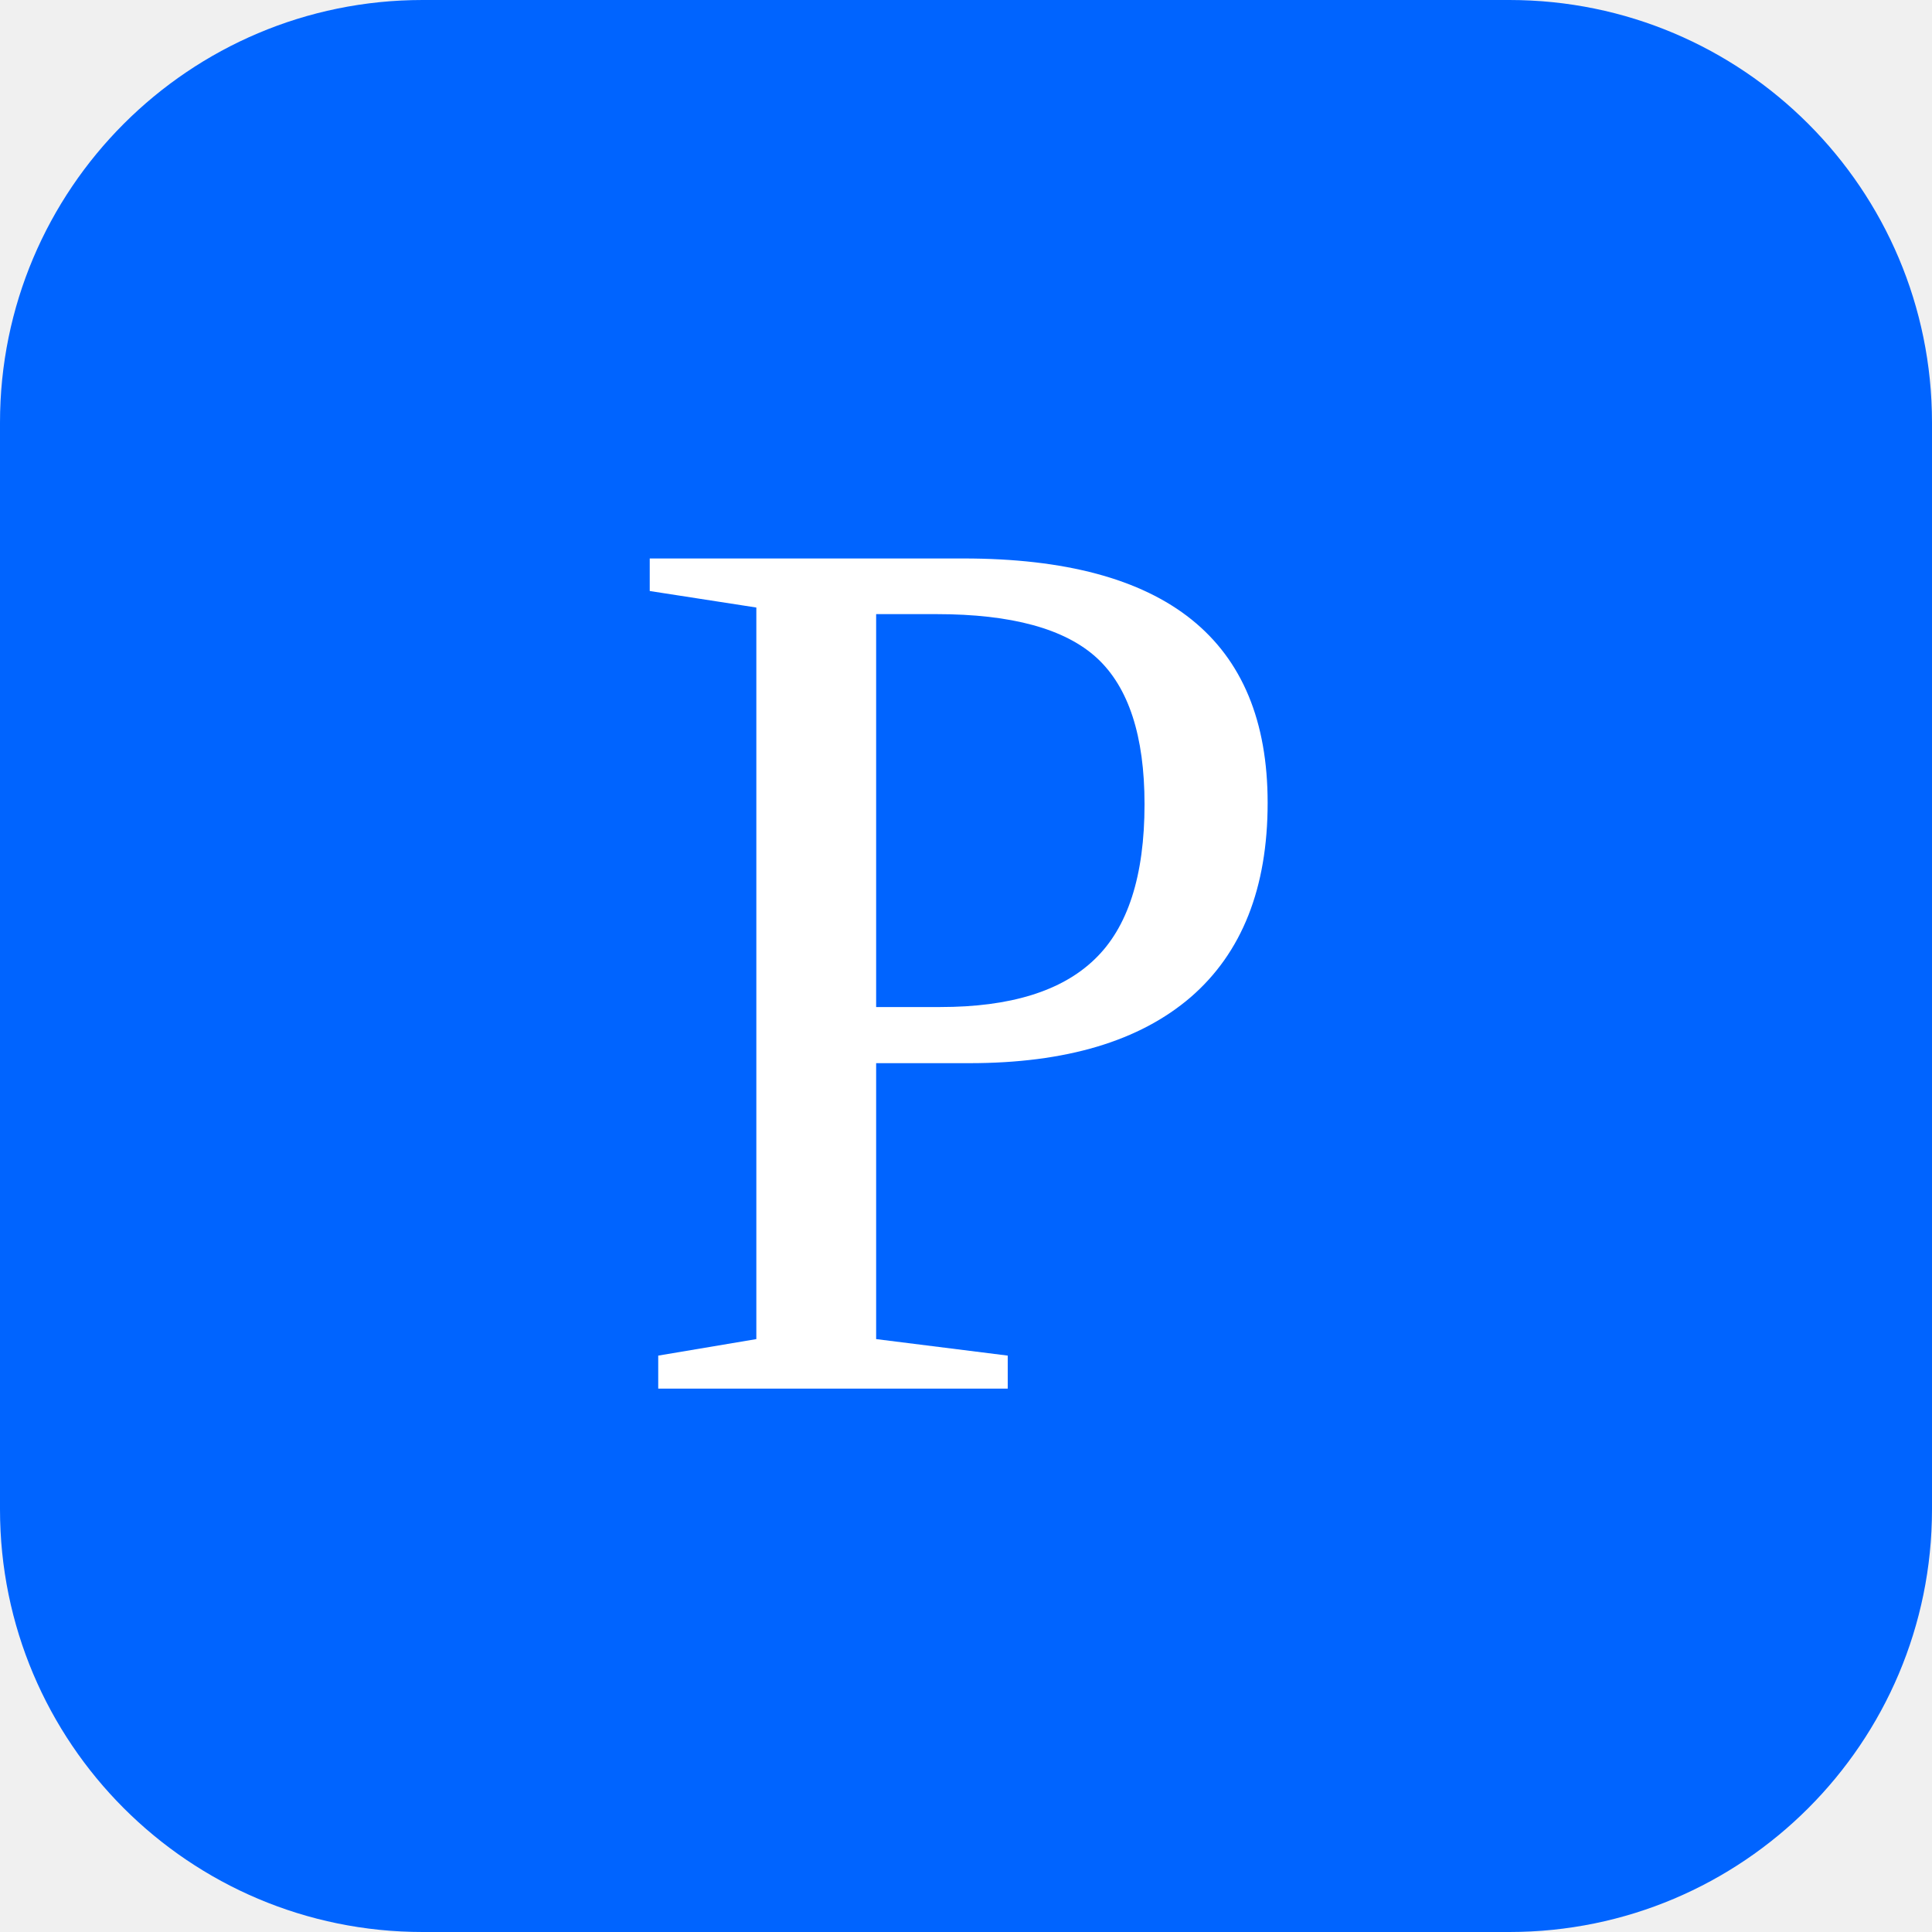
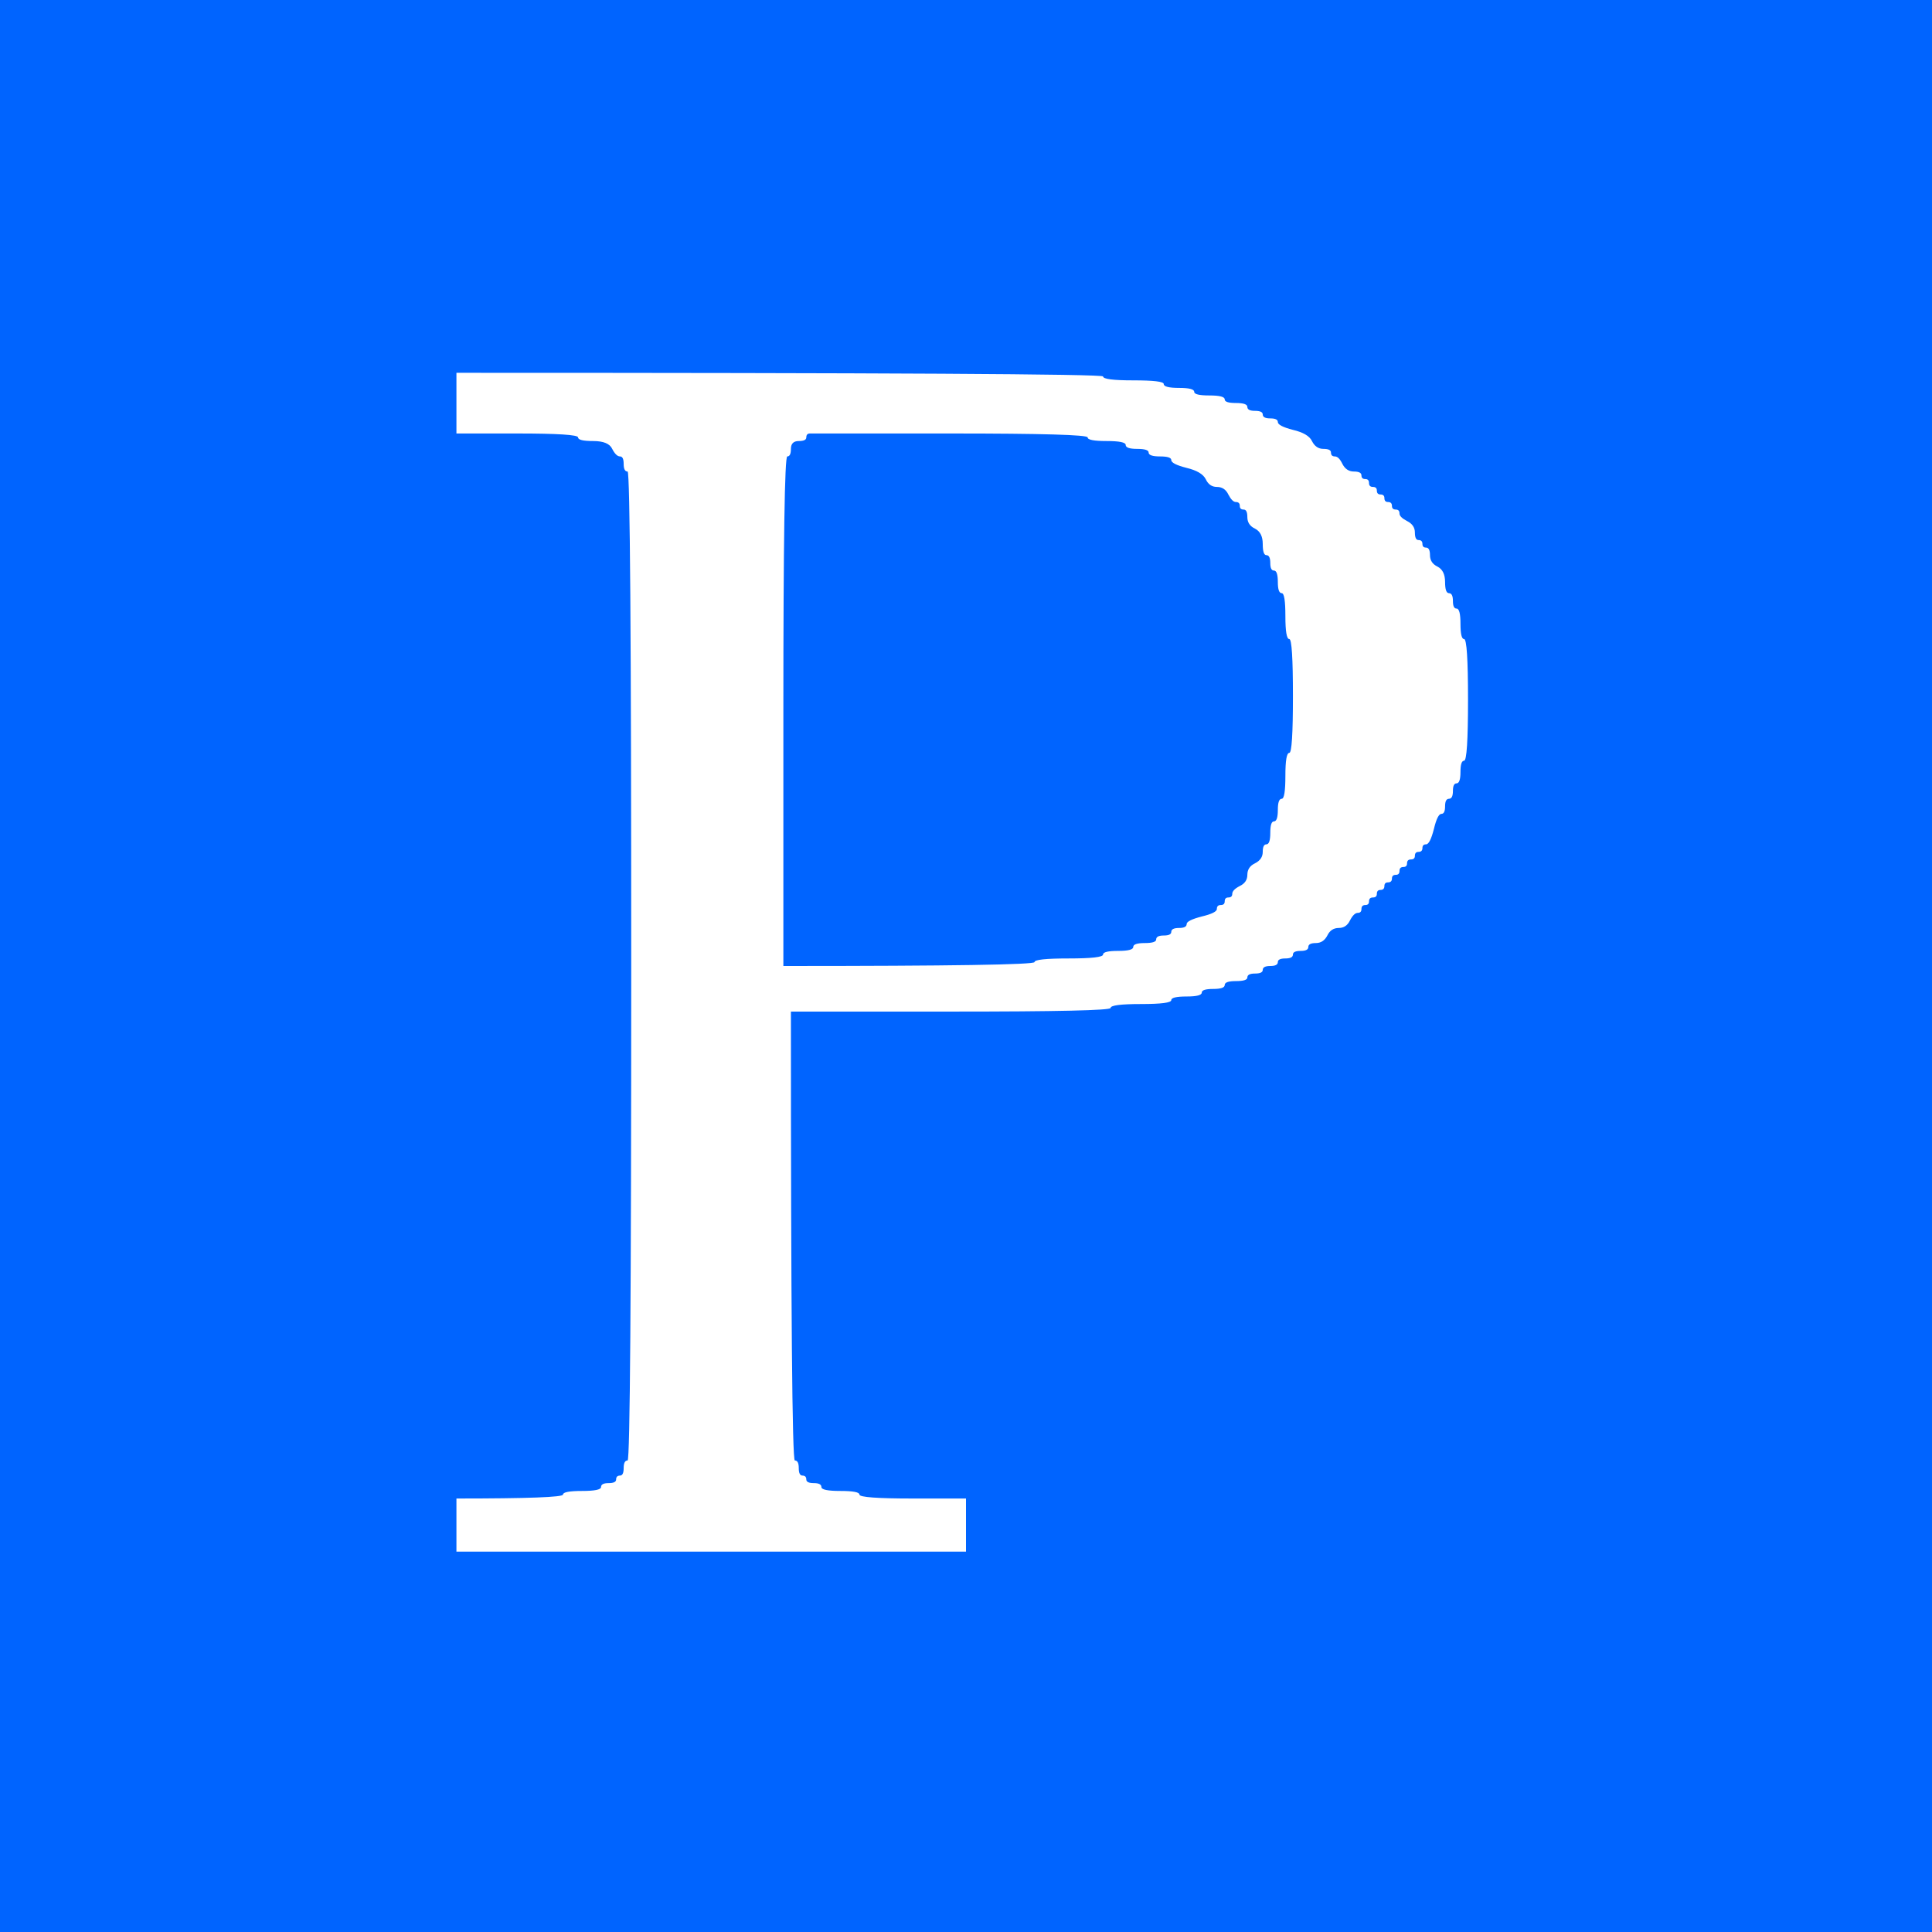
- <svg xmlns="http://www.w3.org/2000/svg" viewBox="0 0 64 64" width="64" height="64">
-   <rect width="64" height="64" rx="14" fill="#0064ff" />
-   <text x="32" y="46" font-family="Georgia, 'Times New Roman', serif" font-size="42" font-weight="400" fill="#ffffff" text-anchor="middle">P</text>
+ <svg xmlns="http://www.w3.org/2000/svg" viewBox="0 0 64 64" width="64" height="64" role="img" aria-label="The Protocol Institute">
+   <rect width="64" height="64" fill="#0064ff" />
+   <path fill="#ffffff" fill-rule="evenodd" d="M15.12 12.35Q36.54 12.35 36.54 12.47Q36.54 12.6 37.54 12.6Q38.55 12.6 38.55 12.72Q38.55 12.85 39.06 12.85Q39.56 12.85 39.56 12.98Q39.56 13.1 40.06 13.1Q40.57 13.1 40.57 13.23Q40.57 13.35 40.94 13.35Q41.32 13.35 41.32 13.48Q41.32 13.61 41.57 13.61Q41.83 13.61 41.83 13.73Q41.83 13.86 42.08 13.86Q42.33 13.86 42.33 13.98Q42.33 14.11 42.83 14.24Q43.34 14.36 43.46 14.61Q43.59 14.87 43.84 14.87Q44.09 14.87 44.09 14.99Q44.09 15.12 44.22 15.12Q44.35 15.12 44.47 15.37Q44.6 15.62 44.85 15.62Q45.1 15.62 45.1 15.75Q45.1 15.87 45.23 15.87Q45.35 15.87 45.35 16Q45.35 16.13 45.48 16.13Q45.61 16.13 45.61 16.25Q45.61 16.38 45.73 16.38Q45.86 16.38 45.86 16.5Q45.86 16.63 45.98 16.63Q46.11 16.63 46.11 16.76Q46.11 16.88 46.24 16.88Q46.36 16.88 46.36 17.01Q46.36 17.13 46.61 17.26Q46.87 17.39 46.87 17.64Q46.87 17.89 46.99 17.89Q47.12 17.89 47.12 18.02Q47.12 18.14 47.24 18.14Q47.37 18.14 47.37 18.39Q47.37 18.65 47.62 18.77Q47.87 18.9 47.87 19.28Q47.87 19.65 48 19.65Q48.13 19.65 48.13 19.91Q48.13 20.16 48.25 20.16Q48.38 20.16 48.38 20.66Q48.38 21.17 48.5 21.17Q48.63 21.17 48.63 23.18Q48.63 25.2 48.5 25.2Q48.38 25.2 48.38 25.57Q48.38 25.95 48.25 25.95Q48.13 25.95 48.13 26.2Q48.13 26.46 48 26.46Q47.87 26.46 47.87 26.71Q47.87 26.96 47.75 26.96Q47.62 26.96 47.5 27.46Q47.37 27.97 47.24 27.97Q47.12 27.97 47.12 28.09Q47.12 28.22 46.99 28.22Q46.87 28.22 46.87 28.35Q46.87 28.47 46.74 28.47Q46.61 28.47 46.61 28.6Q46.61 28.72 46.49 28.72Q46.36 28.72 46.36 28.85Q46.36 28.98 46.24 28.98Q46.11 28.98 46.11 29.1Q46.11 29.23 45.98 29.23Q45.86 29.23 45.86 29.35Q45.86 29.48 45.73 29.48Q45.61 29.48 45.61 29.61Q45.61 29.73 45.48 29.73Q45.35 29.73 45.35 29.86Q45.35 29.98 45.23 29.98Q45.1 29.98 45.1 30.11Q45.1 30.24 44.98 30.24Q44.85 30.24 44.72 30.49Q44.6 30.74 44.35 30.74Q44.09 30.74 43.97 30.99Q43.84 31.24 43.59 31.24Q43.34 31.24 43.34 31.37Q43.34 31.5 43.09 31.5Q42.83 31.5 42.83 31.62Q42.83 31.75 42.58 31.75Q42.33 31.75 42.33 31.87Q42.33 32 42.08 32Q41.83 32 41.83 32.13Q41.83 32.25 41.57 32.25Q41.32 32.25 41.32 32.38Q41.32 32.5 40.94 32.5Q40.57 32.5 40.57 32.63Q40.57 32.76 40.19 32.76Q39.81 32.76 39.81 32.88Q39.81 33.01 39.31 33.01Q38.8 33.01 38.8 33.13Q38.8 33.26 37.8 33.26Q36.79 33.26 36.79 33.39Q36.79 33.51 31.5 33.51L26.2 33.51Q26.2 48.38 26.33 48.38Q26.46 48.38 26.46 48.63Q26.46 48.88 26.58 48.88Q26.71 48.88 26.71 49.01Q26.71 49.13 26.96 49.13Q27.21 49.13 27.21 49.26Q27.21 49.39 27.84 49.39Q28.47 49.39 28.47 49.51Q28.47 49.64 30.24 49.64L32 49.64L32 51.4L15.12 51.4L15.12 49.64Q18.65 49.64 18.65 49.51Q18.65 49.39 19.28 49.39Q19.91 49.39 19.91 49.26Q19.91 49.13 20.16 49.13Q20.41 49.13 20.41 49.01Q20.41 48.88 20.54 48.88Q20.66 48.88 20.66 48.63Q20.66 48.38 20.79 48.38Q20.91 48.38 20.91 32Q20.91 15.62 20.79 15.62Q20.66 15.62 20.66 15.37Q20.66 15.12 20.54 15.12Q20.41 15.12 20.28 14.87Q20.16 14.61 19.65 14.61Q19.15 14.61 19.15 14.49Q19.15 14.36 17.13 14.36L15.12 14.36L15.12 12.35ZM25.95 32Q34.27 32 34.27 31.87Q34.27 31.75 35.4 31.75Q36.54 31.75 36.54 31.62Q36.54 31.5 37.04 31.5Q37.54 31.5 37.54 31.37Q37.54 31.24 37.92 31.24Q38.3 31.24 38.3 31.12Q38.3 30.99 38.55 30.99Q38.8 30.99 38.8 30.87Q38.8 30.74 39.06 30.74Q39.31 30.74 39.31 30.61Q39.31 30.49 39.81 30.36Q40.31 30.24 40.31 30.11Q40.31 29.98 40.44 29.98Q40.57 29.98 40.57 29.86Q40.57 29.73 40.69 29.73Q40.82 29.73 40.82 29.61Q40.82 29.48 41.07 29.35Q41.32 29.23 41.32 28.98Q41.32 28.72 41.57 28.6Q41.83 28.47 41.83 28.22Q41.83 27.97 41.95 27.97Q42.08 27.97 42.08 27.59Q42.08 27.21 42.2 27.21Q42.33 27.21 42.33 26.83Q42.33 26.46 42.46 26.46Q42.58 26.46 42.58 25.7Q42.58 24.94 42.71 24.94Q42.83 24.94 42.83 23.06Q42.83 21.17 42.71 21.17Q42.58 21.17 42.58 20.41Q42.58 19.65 42.46 19.65Q42.33 19.65 42.33 19.28Q42.33 18.9 42.2 18.9Q42.08 18.9 42.08 18.65Q42.08 18.39 41.95 18.39Q41.83 18.39 41.83 18.02Q41.83 17.64 41.57 17.51Q41.32 17.39 41.32 17.13Q41.32 16.88 41.2 16.88Q41.07 16.88 41.07 16.76Q41.07 16.63 40.94 16.63Q40.82 16.63 40.69 16.38Q40.57 16.13 40.31 16.13Q40.06 16.13 39.94 15.87Q39.81 15.62 39.31 15.5Q38.8 15.37 38.8 15.24Q38.8 15.12 38.43 15.12Q38.05 15.12 38.05 14.99Q38.05 14.87 37.67 14.87Q37.29 14.87 37.29 14.74Q37.29 14.61 36.66 14.61Q36.03 14.61 36.03 14.49Q36.03 14.36 31.5 14.36Q26.96 14.36 26.83 14.36Q26.71 14.36 26.71 14.49Q26.71 14.61 26.46 14.61Q26.2 14.61 26.2 14.87Q26.2 15.12 26.08 15.12Q25.95 15.12 25.95 23.56L25.95 32Z" />
</svg>
